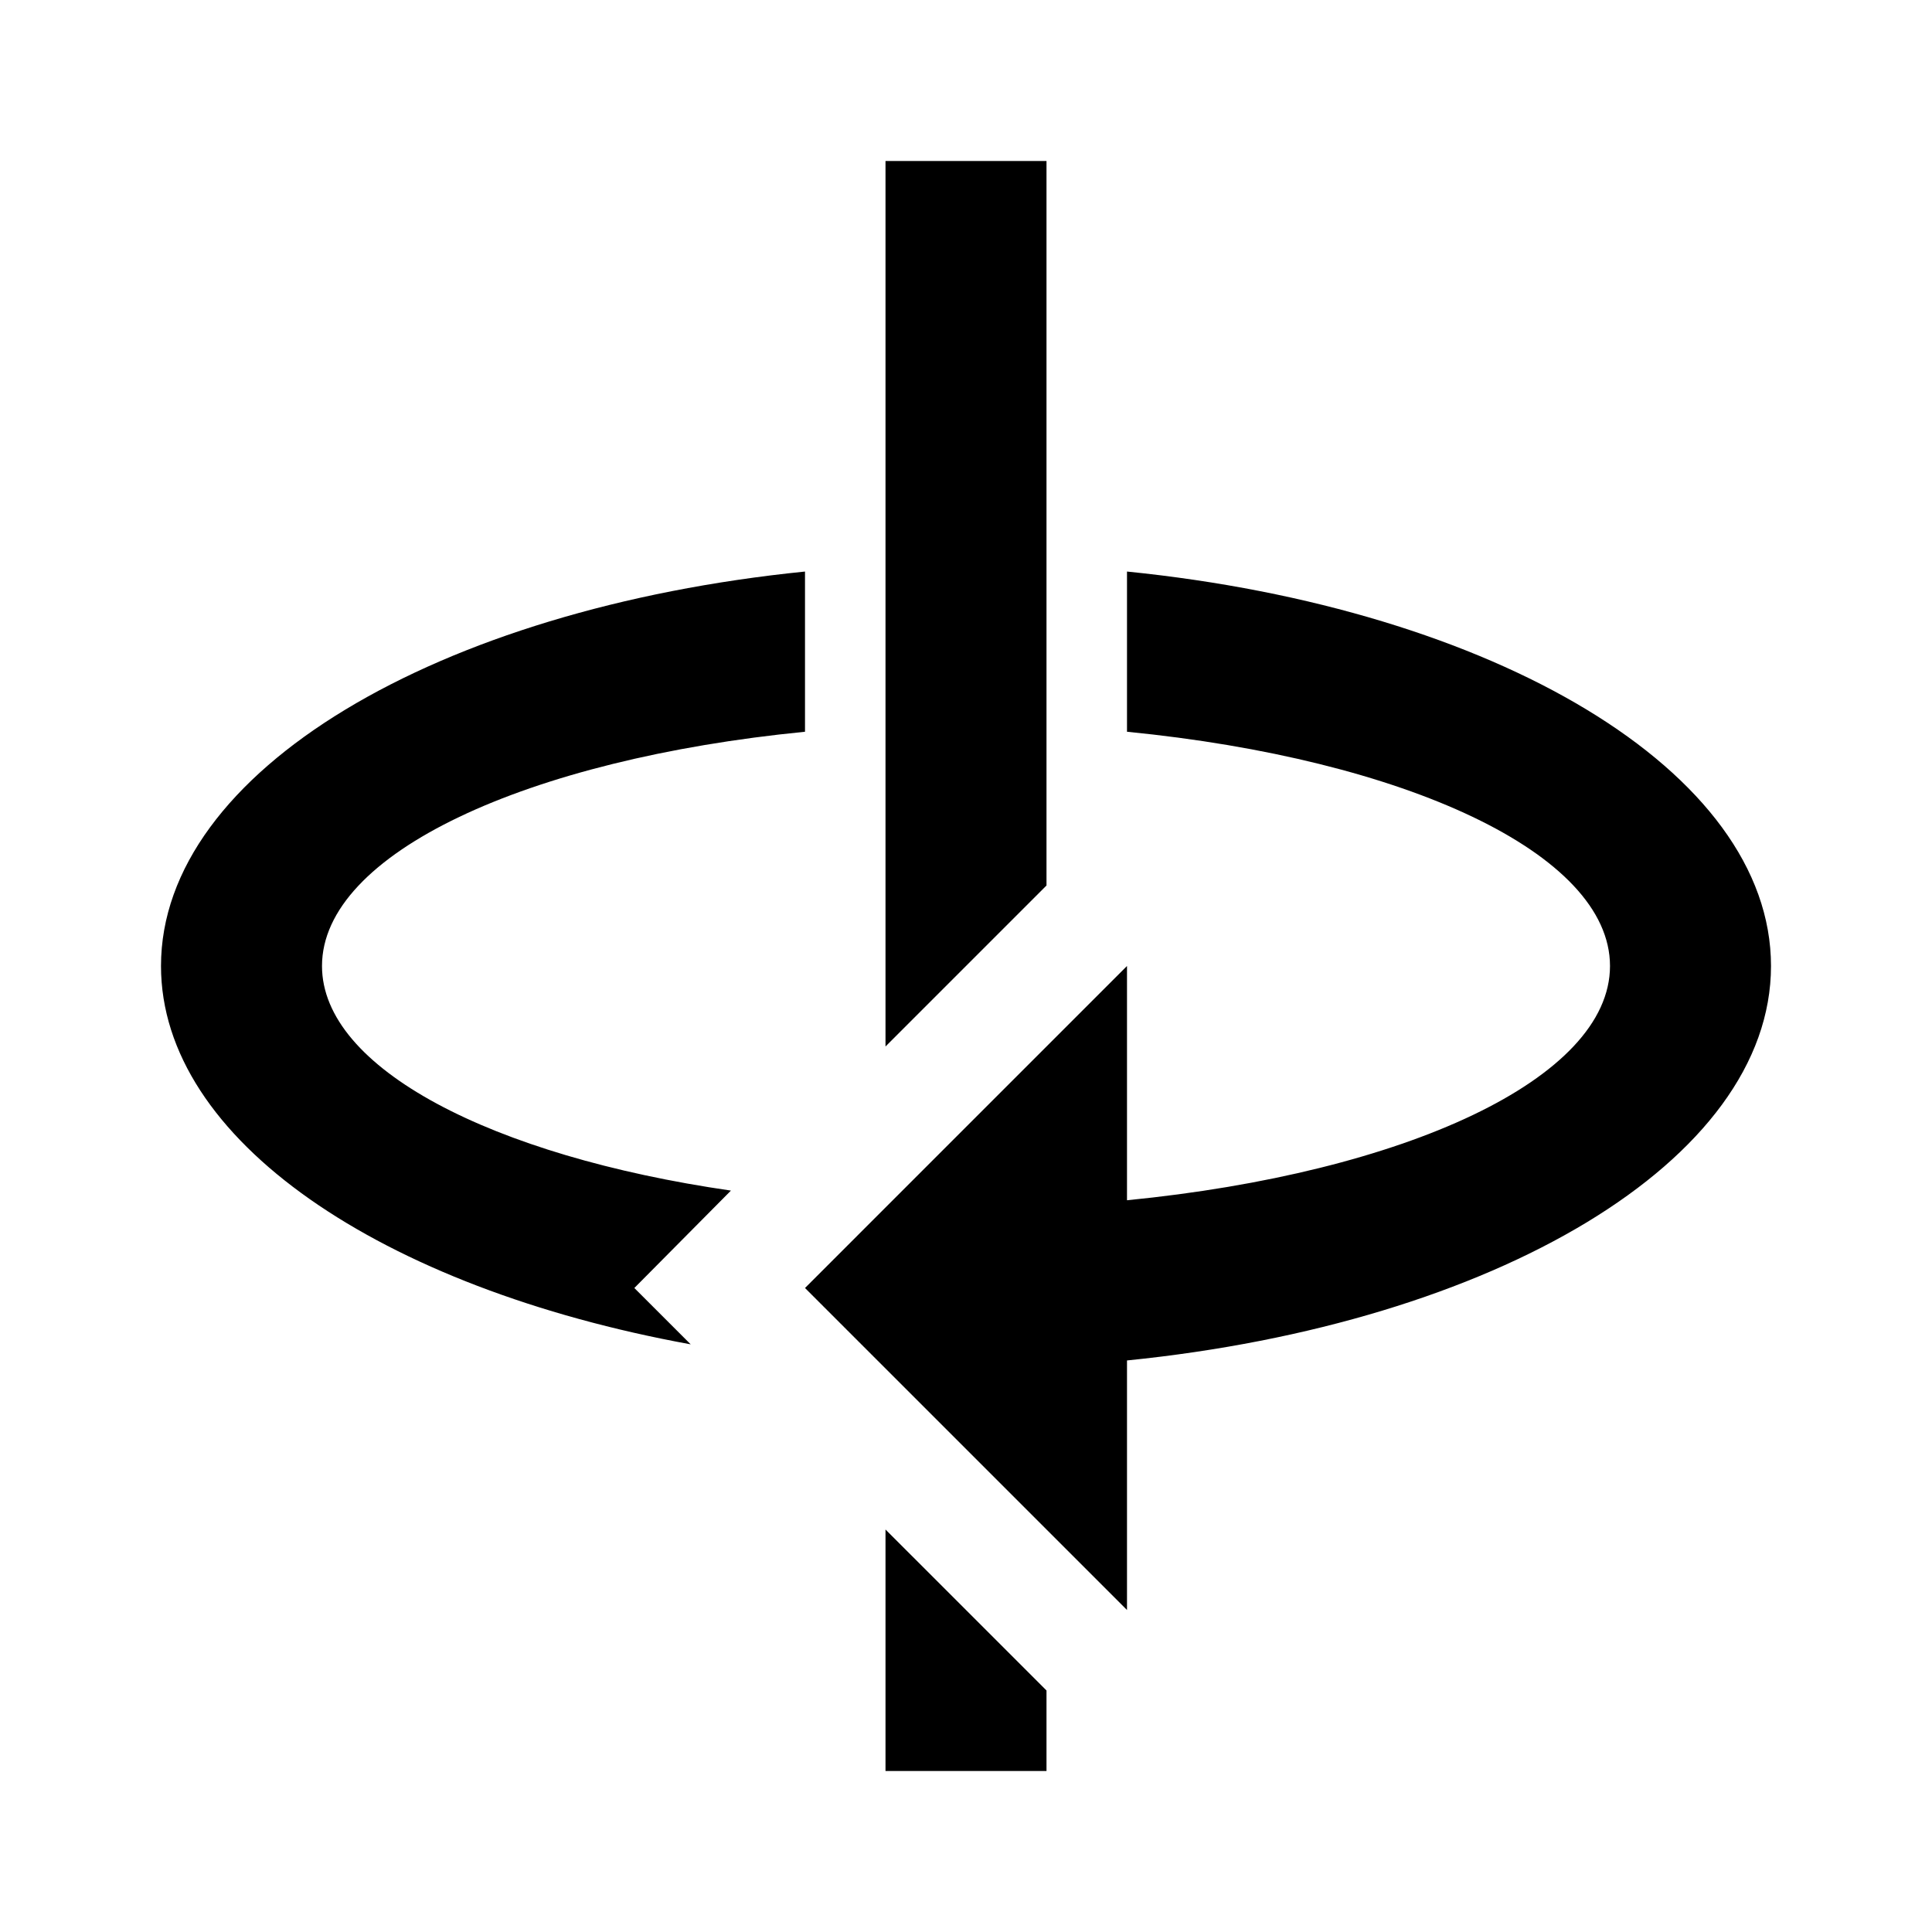
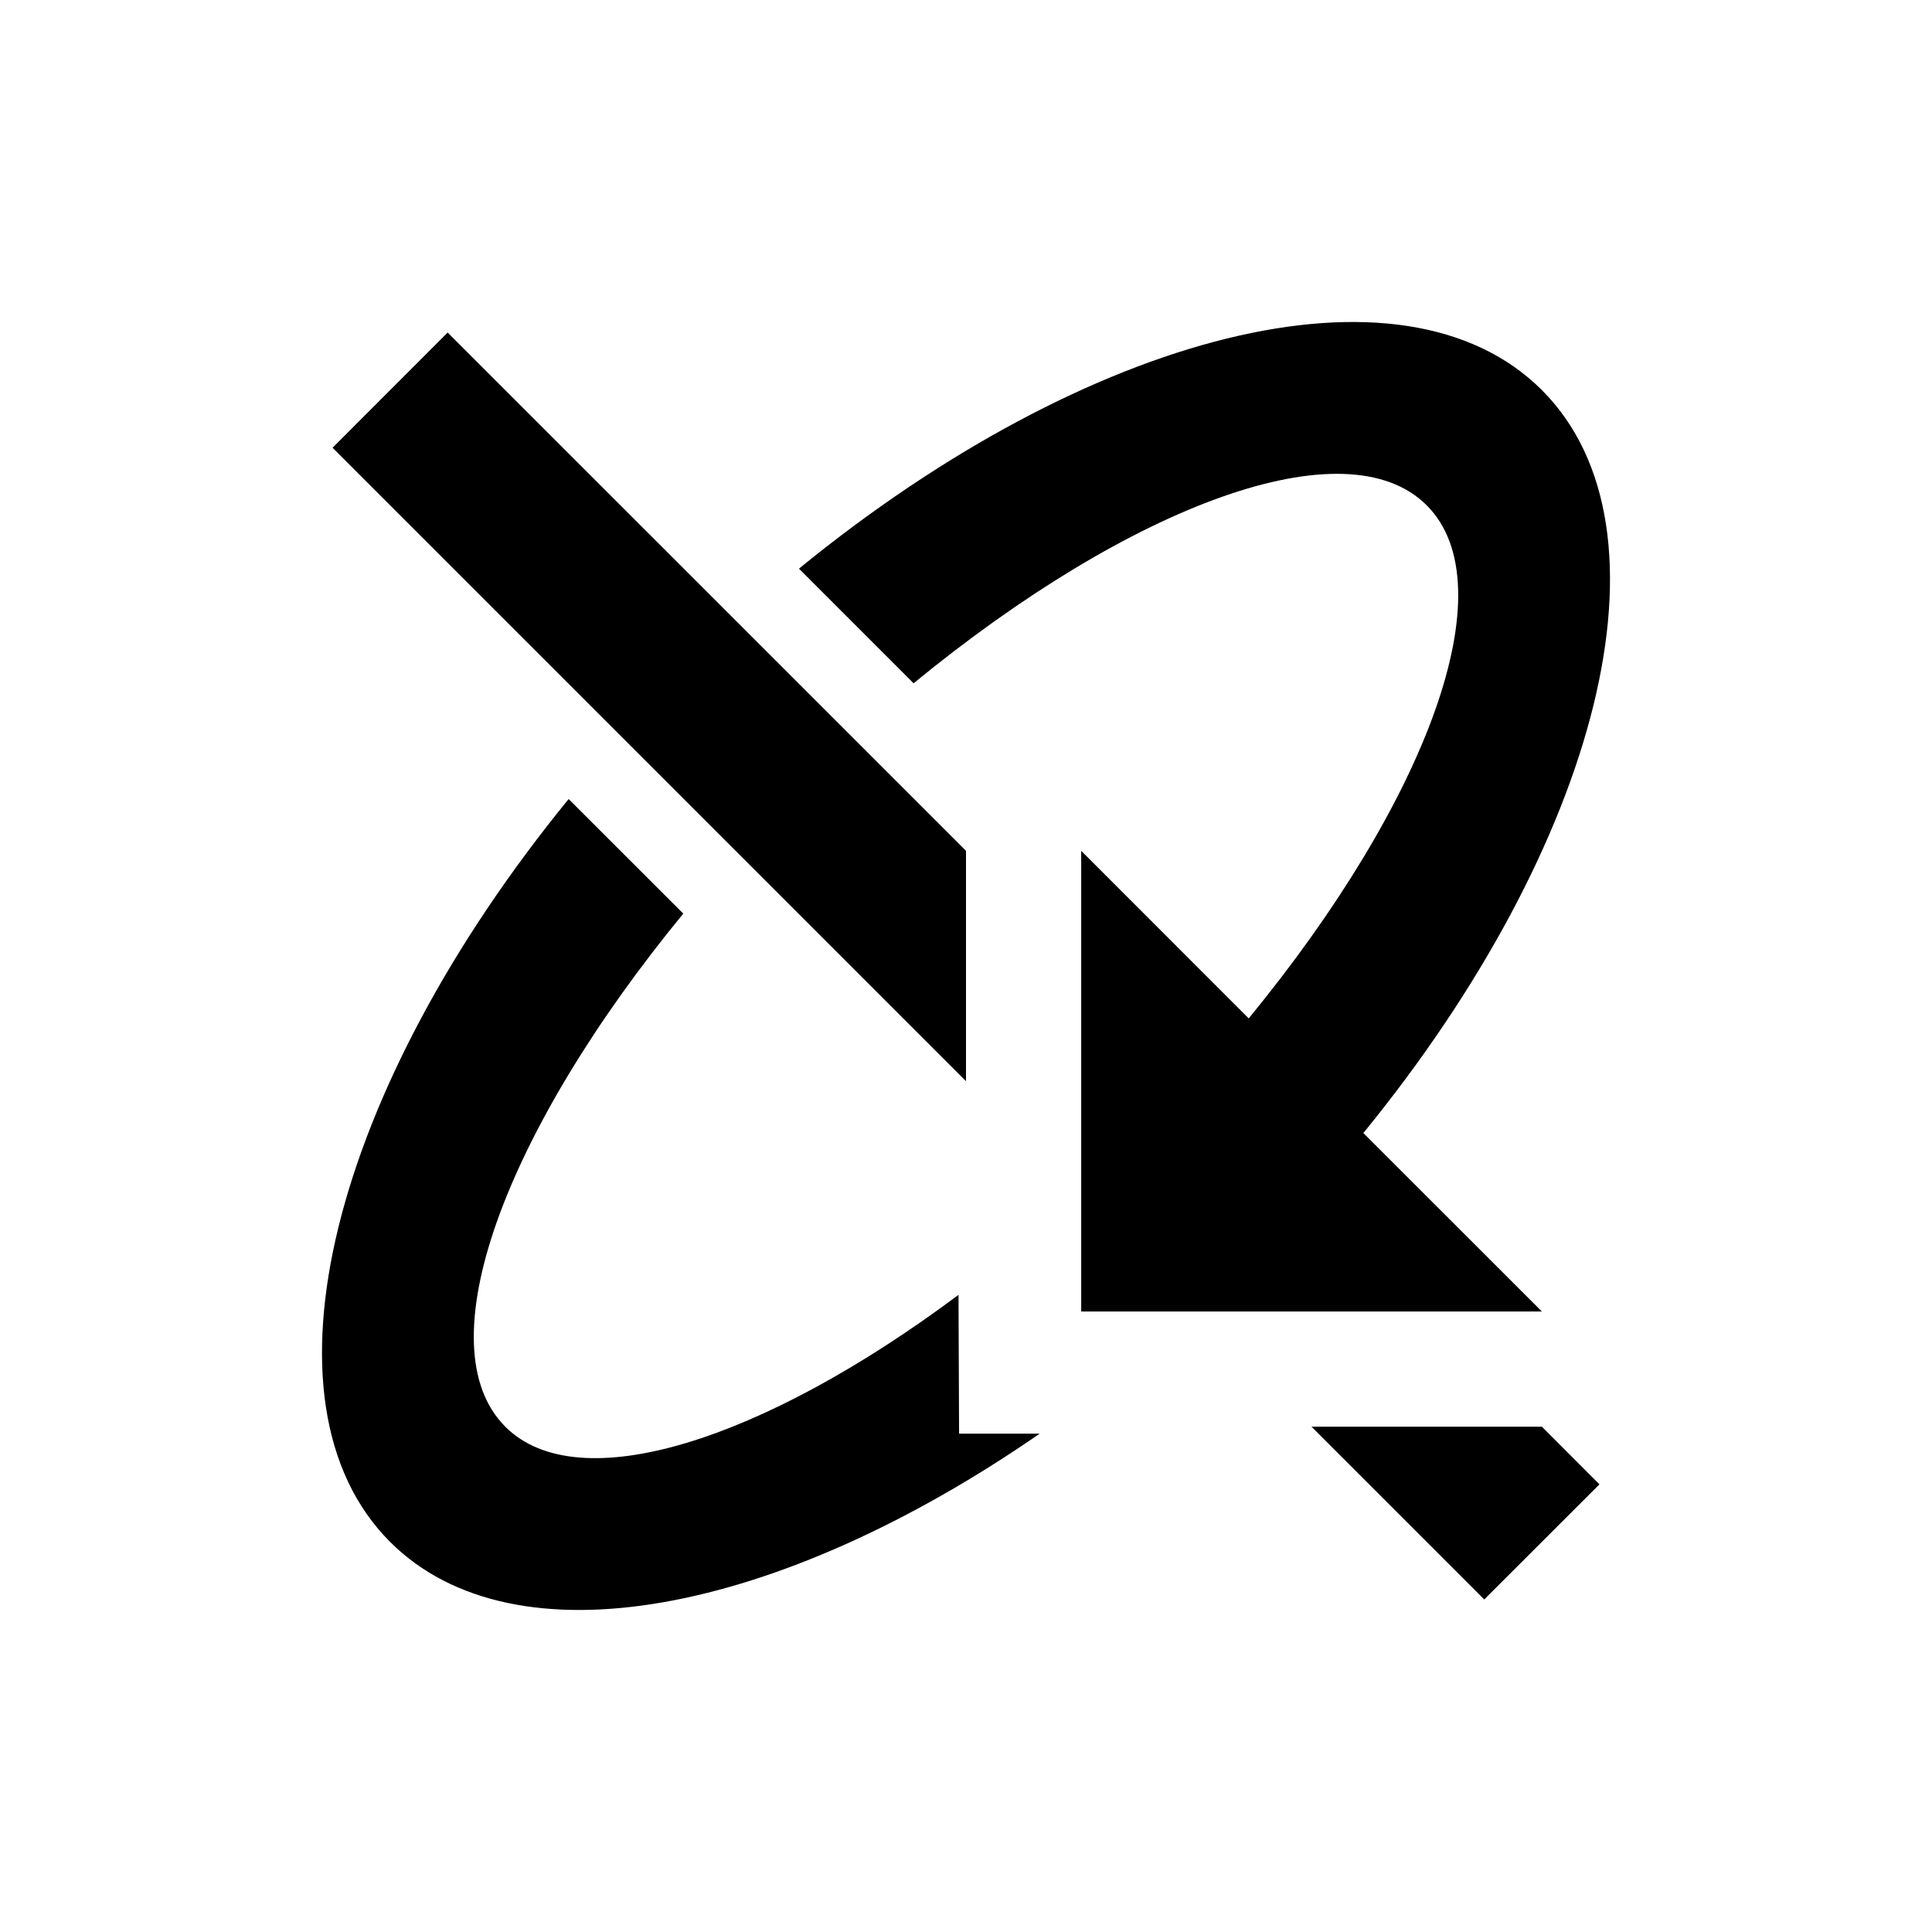
- <svg xmlns="http://www.w3.org/2000/svg" viewBox="0 0 24 24">
-   <path d="m14 12-4 4 4 4v-3.1c4.56-.46 8-2.48 8-4.9s-3.44-4.44-8-4.9v1.99c3.45.34 6 1.51 6 2.91s-2.55 2.57-6 2.91zM4 12c0-1.4 2.55-2.57 6-2.91V7.1c-4.56.46-8 2.48-8 4.9 0 2.16 2.74 4 6.58 4.7l-.7-.7 1.2-1.21C6.11 14.36 4 13.27 4 12m9-10h-2v11l2-2zm0 20v-1l-2-2v3z" />
+ <svg xmlns="http://www.w3.org/2000/svg" viewBox="0 0 24 24" version="1.1" id="svg1">
+   <defs id="defs1" />
+   <path d="m 13.431,10.569 v 5.723 h 5.723 L 16.936,14.075 C 19.869,10.484 20.885,6.578 19.154,4.846 17.423,3.115 13.517,4.131 9.925,7.064 l 1.424,1.424 c 2.711,-2.225 5.373,-3.212 6.374,-2.211 1.002,1.002 0.014,3.663 -2.211,6.374 z m -7.154,7.154 c -1.002,-1.002 -0.014,-3.663 2.211,-6.374 L 7.064,9.926 C 4.131,13.517 3.115,17.423 4.846,19.154 c 1.545,1.545 4.822,0.901 8.07,-1.345 h -1.002 l -0.007,-1.724 C 9.475,17.902 7.185,18.632 6.277,17.723 M 5.561,4.131 4.131,5.562 12,13.431 V 10.569 Z M 19.869,18.439 19.154,17.723 h -2.862 l 2.146,2.146 z" id="path1" style="stroke-width:1.012" />
</svg>
